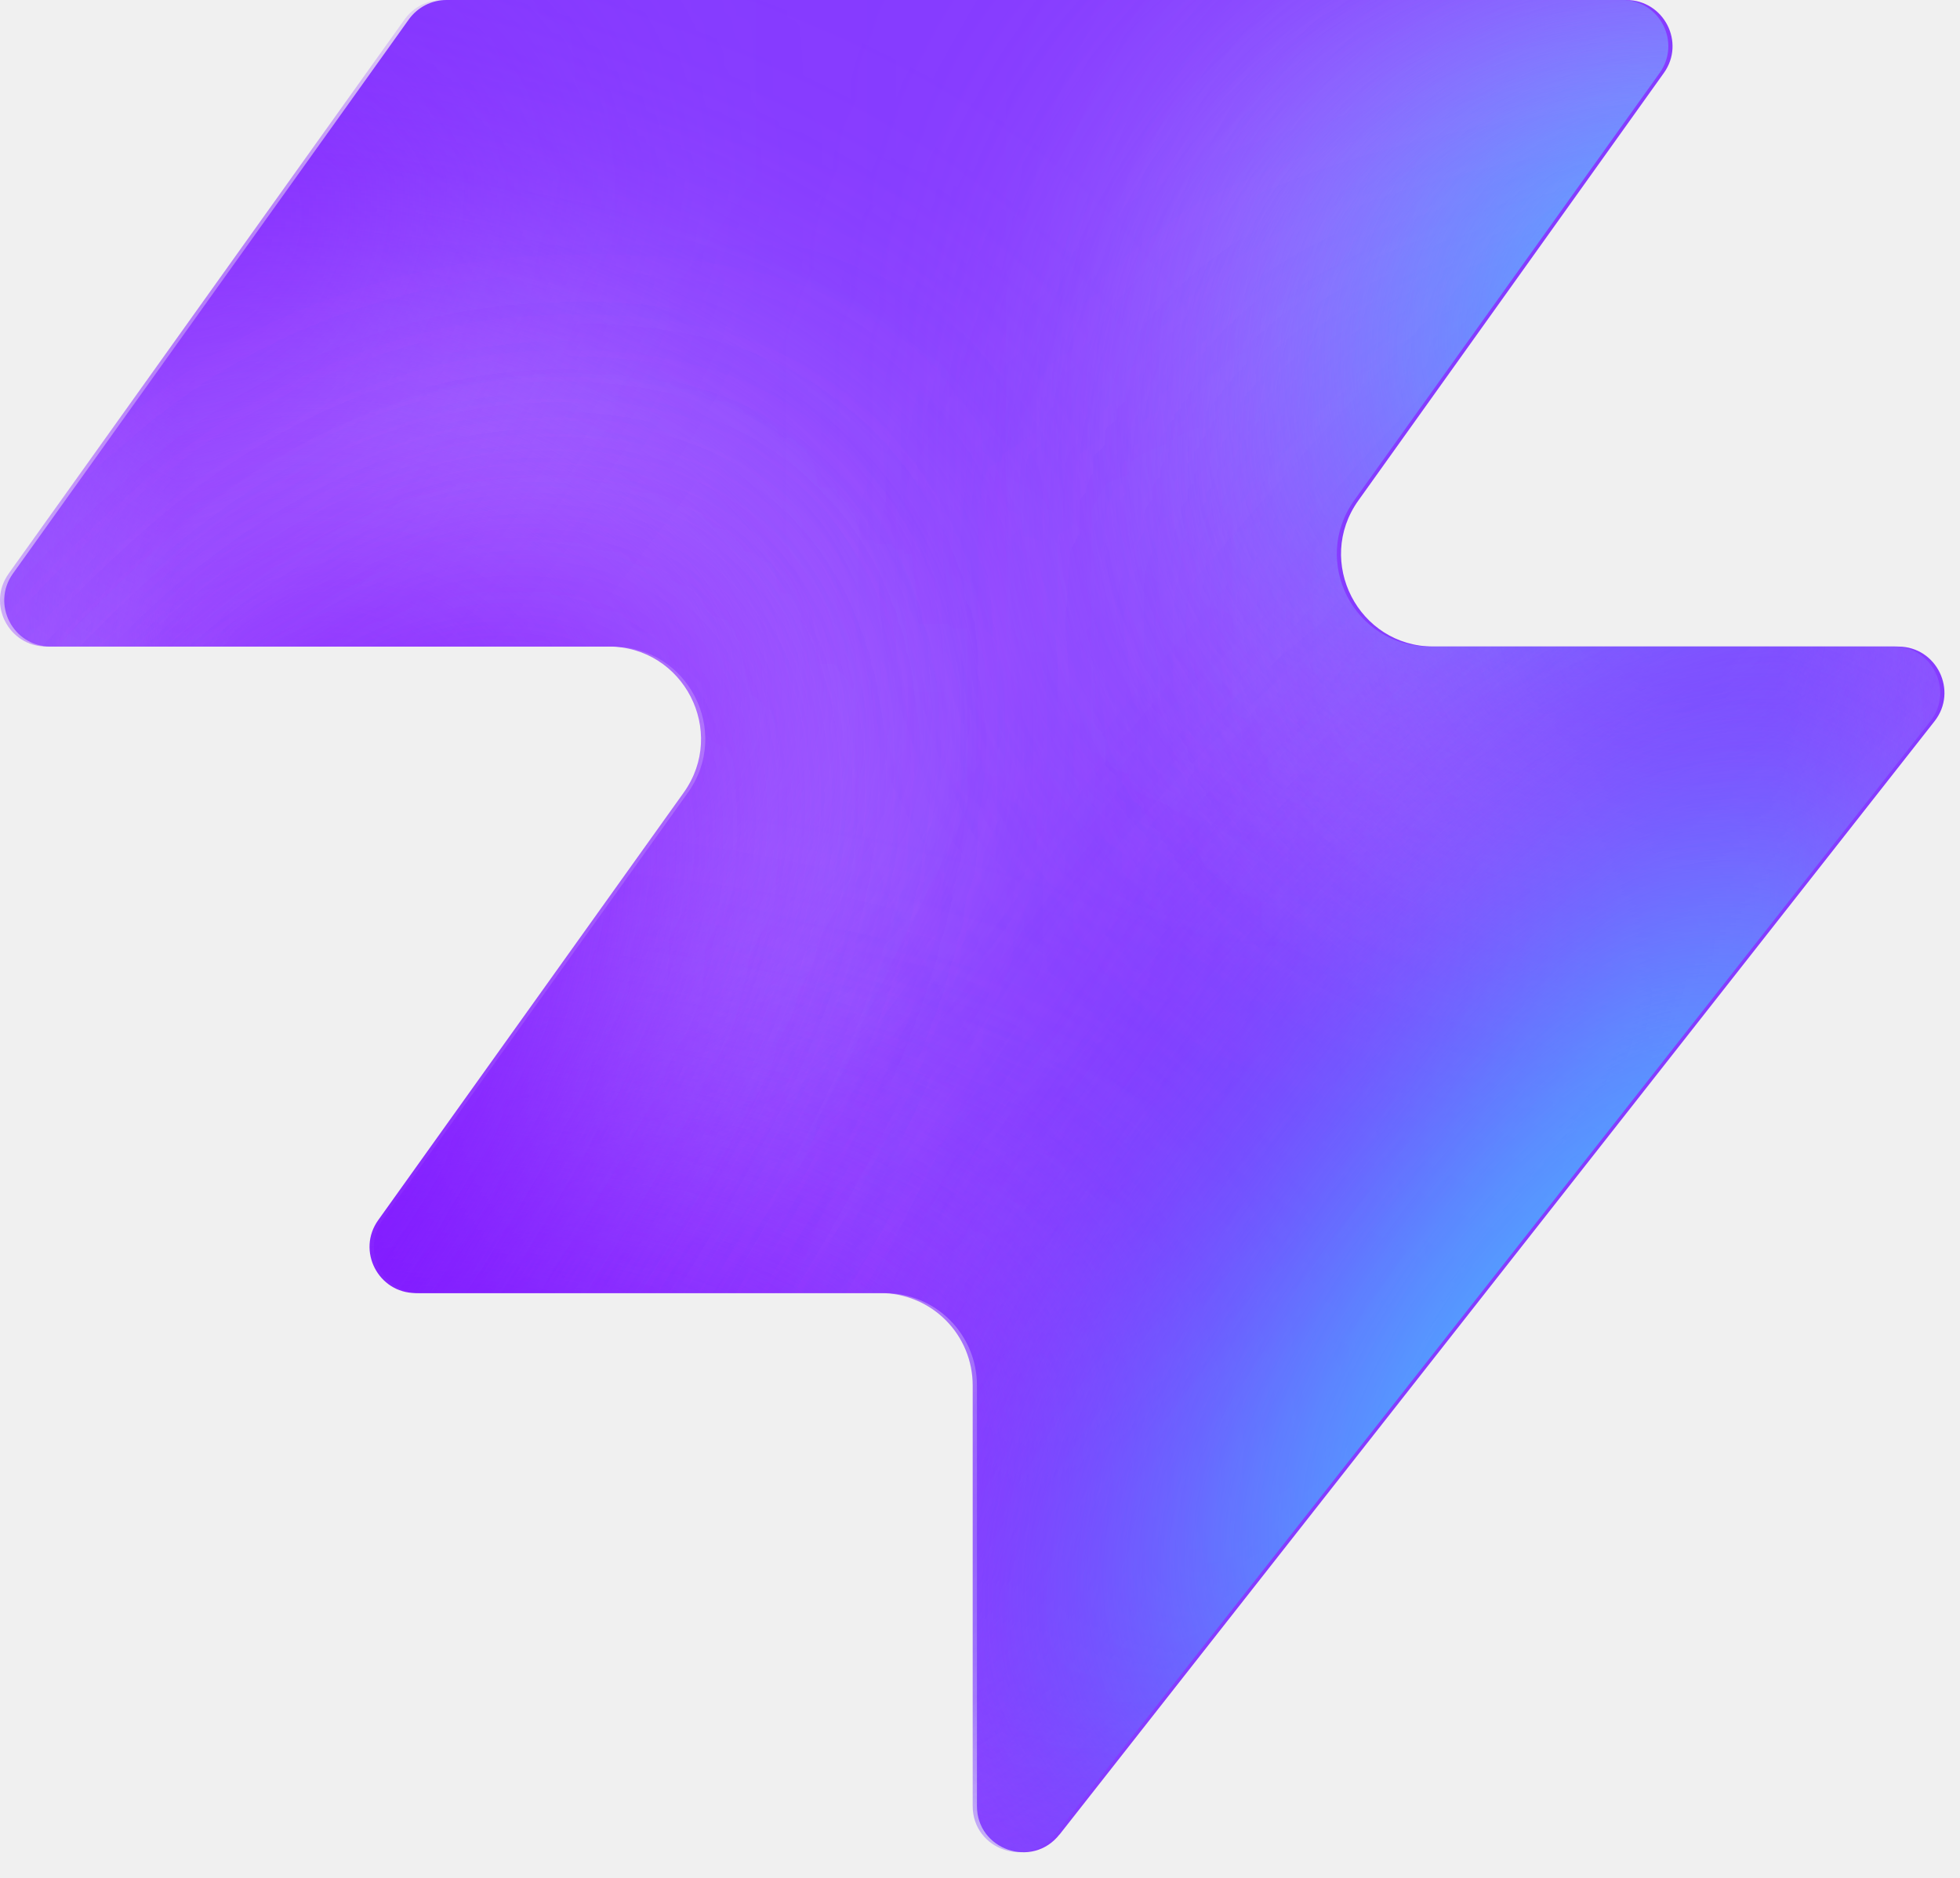
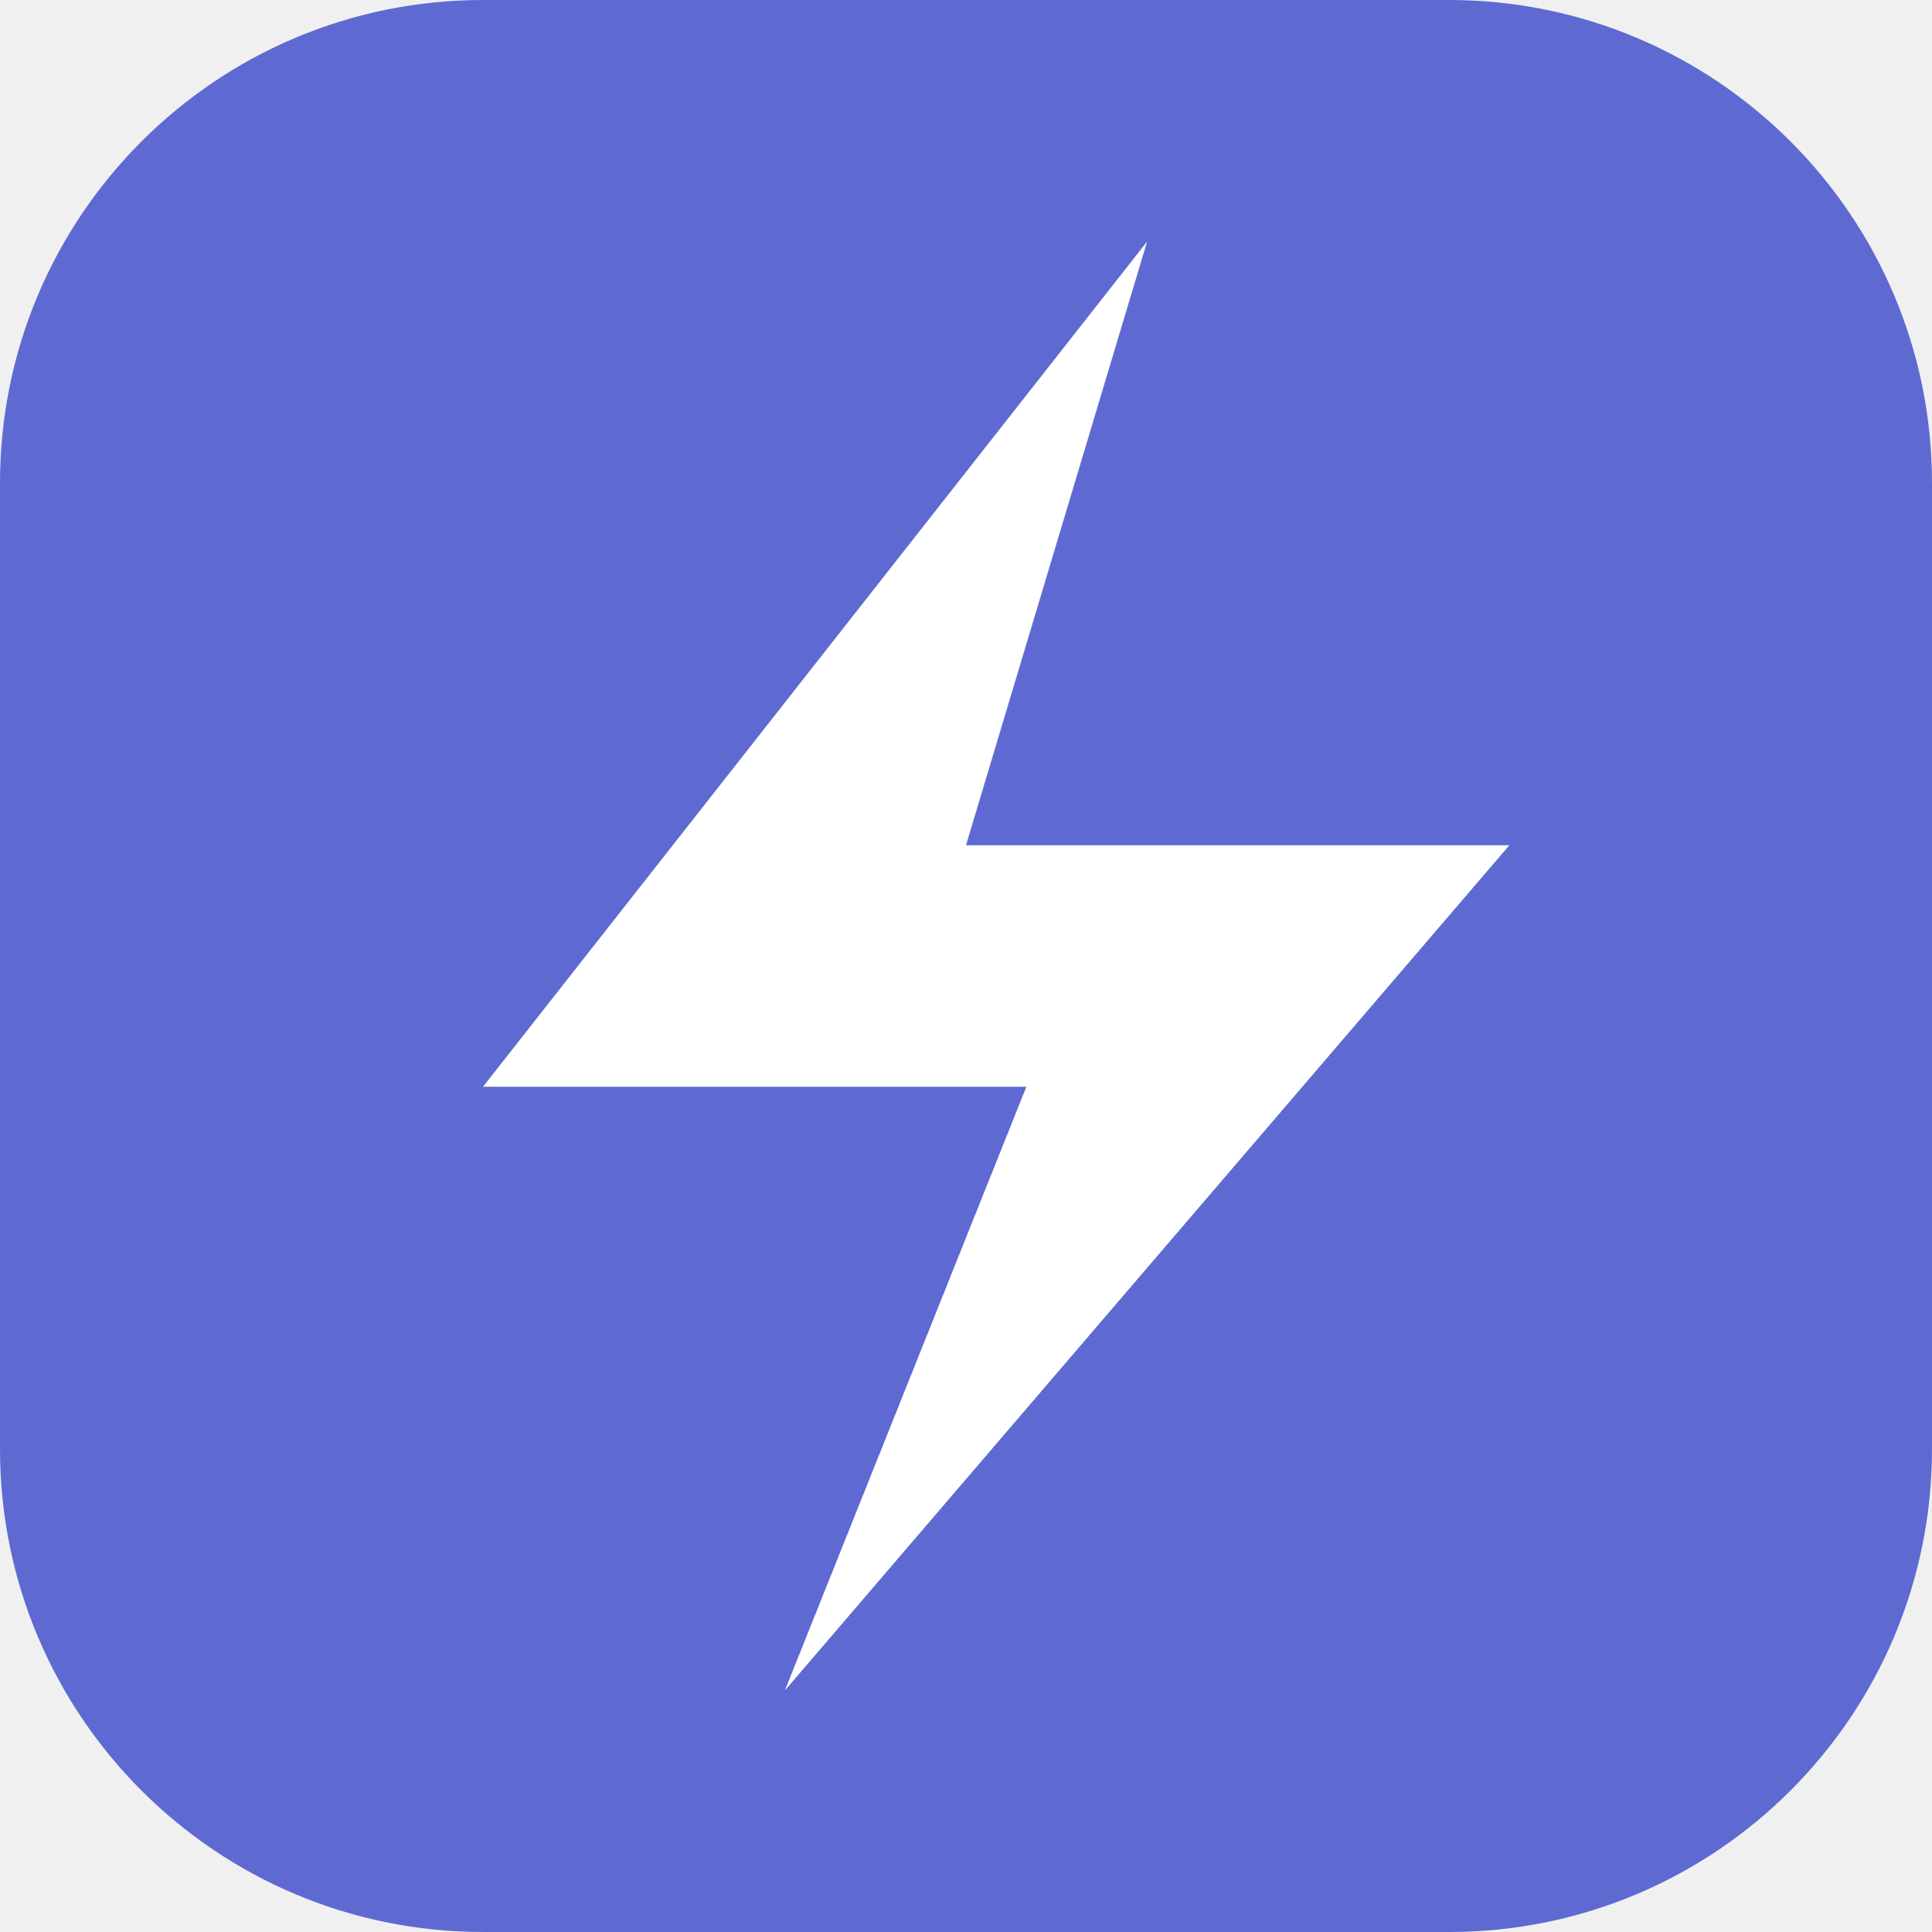
- <svg xmlns="http://www.w3.org/2000/svg" width="48" height="46" fill="none" viewBox="0 0 48 46">
-   <path fill="#863bff" d="M25.946 44.938c-.664.845-2.021.375-2.021-.698V33.937a2.26 2.26 0 0 0-2.262-2.262H10.287c-.92 0-1.456-1.04-.92-1.788l7.48-10.471c1.07-1.497 0-3.578-1.842-3.578H1.237c-.92 0-1.456-1.04-.92-1.788L10.013.474c.214-.297.556-.474.92-.474h28.894c.92 0 1.456 1.04.92 1.788l-7.48 10.471c-1.07 1.498 0 3.579 1.842 3.579h11.377c.943 0 1.473 1.088.89 1.83L25.947 44.94z" style="fill:#863bff;fill:color(display-p3 .525 .23 1);fill-opacity:1" />
-   <mask id="a" width="48" height="46" x="0" y="0" maskUnits="userSpaceOnUse" style="mask-type:alpha">
-     <path fill="#000" d="M25.842 44.938c-.664.844-2.021.375-2.021-.698V33.937a2.26 2.26 0 0 0-2.262-2.262H10.183c-.92 0-1.456-1.04-.92-1.788l7.48-10.471c1.07-1.498 0-3.579-1.842-3.579H1.133c-.92 0-1.456-1.04-.92-1.787L9.91.473c.214-.297.556-.474.92-.474h28.894c.92 0 1.456 1.04.92 1.788l-7.48 10.471c-1.07 1.498 0 3.578 1.842 3.578h11.377c.943 0 1.473 1.088.89 1.832L25.843 44.94z" style="fill:#000;fill-opacity:1" />
-   </mask>
-   <g mask="url(#a)">
-     <g filter="url(#b)">
-       <ellipse cx="5.508" cy="14.704" fill="#ede6ff" rx="5.508" ry="14.704" style="fill:#ede6ff;fill:color(display-p3 .927 .903 1);fill-opacity:1" transform="matrix(.00324 1 1 -.00324 -4.47 31.516)" />
-     </g>
-     <g filter="url(#c)">
-       <ellipse cx="10.399" cy="29.851" fill="#ede6ff" rx="10.399" ry="29.851" style="fill:#ede6ff;fill:color(display-p3 .927 .903 1);fill-opacity:1" transform="matrix(.00324 1 1 -.00324 -39.328 7.883)" />
-     </g>
-     <g filter="url(#d)">
-       <ellipse cx="5.508" cy="30.487" fill="#7e14ff" rx="5.508" ry="30.487" style="fill:#7e14ff;fill:color(display-p3 .492 .077 1);fill-opacity:1" transform="rotate(89.814 -25.913 -14.639)scale(1 -1)" />
-     </g>
-     <g filter="url(#e)">
-       <ellipse cx="5.508" cy="30.599" fill="#7e14ff" rx="5.508" ry="30.599" style="fill:#7e14ff;fill:color(display-p3 .492 .077 1);fill-opacity:1" transform="rotate(89.814 -32.644 -3.334)scale(1 -1)" />
-     </g>
-     <g filter="url(#f)">
-       <ellipse cx="5.508" cy="30.599" fill="#7e14ff" rx="5.508" ry="30.599" style="fill:#7e14ff;fill:color(display-p3 .492 .077 1);fill-opacity:1" transform="matrix(.00324 1 1 -.00324 -34.34 30.47)" />
-     </g>
-     <g filter="url(#g)">
-       <ellipse cx="14.072" cy="22.078" fill="#ede6ff" rx="14.072" ry="22.078" style="fill:#ede6ff;fill:color(display-p3 .927 .903 1);fill-opacity:1" transform="rotate(93.35 24.506 48.493)scale(-1 1)" />
-     </g>
-     <g filter="url(#h)">
-       <ellipse cx="3.47" cy="21.501" fill="#7e14ff" rx="3.47" ry="21.501" style="fill:#7e14ff;fill:color(display-p3 .492 .077 1);fill-opacity:1" transform="rotate(89.009 28.708 47.59)scale(-1 1)" />
-     </g>
-     <g filter="url(#i)">
-       <ellipse cx="3.47" cy="21.501" fill="#7e14ff" rx="3.47" ry="21.501" style="fill:#7e14ff;fill:color(display-p3 .492 .077 1);fill-opacity:1" transform="rotate(89.009 28.708 47.59)scale(-1 1)" />
-     </g>
-     <g filter="url(#j)">
-       <ellipse cx=".387" cy="8.972" fill="#7e14ff" rx="4.407" ry="29.108" style="fill:#7e14ff;fill:color(display-p3 .492 .077 1);fill-opacity:1" transform="rotate(39.51 .387 8.972)" />
-     </g>
-     <g filter="url(#k)">
-       <ellipse cx="47.523" cy="-6.092" fill="#7e14ff" rx="4.407" ry="29.108" style="fill:#7e14ff;fill:color(display-p3 .492 .077 1);fill-opacity:1" transform="rotate(37.892 47.523 -6.092)" />
-     </g>
-     <g filter="url(#l)">
-       <ellipse cx="41.412" cy="6.333" fill="#47bfff" rx="5.971" ry="9.665" style="fill:#47bfff;fill:color(display-p3 .28 .748 1);fill-opacity:1" transform="rotate(37.892 41.412 6.333)" />
-     </g>
-     <g filter="url(#m)">
-       <ellipse cx="-1.879" cy="38.332" fill="#7e14ff" rx="4.407" ry="29.108" style="fill:#7e14ff;fill:color(display-p3 .492 .077 1);fill-opacity:1" transform="rotate(37.892 -1.88 38.332)" />
-     </g>
-     <g filter="url(#n)">
-       <ellipse cx="-1.879" cy="38.332" fill="#7e14ff" rx="4.407" ry="29.108" style="fill:#7e14ff;fill:color(display-p3 .492 .077 1);fill-opacity:1" transform="rotate(37.892 -1.88 38.332)" />
-     </g>
-     <g filter="url(#o)">
-       <ellipse cx="35.651" cy="29.907" fill="#7e14ff" rx="4.407" ry="29.108" style="fill:#7e14ff;fill:color(display-p3 .492 .077 1);fill-opacity:1" transform="rotate(37.892 35.651 29.907)" />
-     </g>
-     <g filter="url(#p)">
-       <ellipse cx="38.418" cy="32.4" fill="#47bfff" rx="5.971" ry="15.297" style="fill:#47bfff;fill:color(display-p3 .28 .748 1);fill-opacity:1" transform="rotate(37.892 38.418 32.4)" />
-     </g>
-   </g>
-   <defs>
-     <filter id="b" width="60.045" height="41.654" x="-19.77" y="16.149" color-interpolation-filters="sRGB" filterUnits="userSpaceOnUse">
-       <feFlood flood-opacity="0" result="BackgroundImageFix" />
-       <feBlend in="SourceGraphic" in2="BackgroundImageFix" result="shape" />
-       <feGaussianBlur result="effect1_foregroundBlur_2002_17158" stdDeviation="7.659" />
-     </filter>
-     <filter id="c" width="90.34" height="51.437" x="-54.613" y="-7.533" color-interpolation-filters="sRGB" filterUnits="userSpaceOnUse">
-       <feFlood flood-opacity="0" result="BackgroundImageFix" />
-       <feBlend in="SourceGraphic" in2="BackgroundImageFix" result="shape" />
-       <feGaussianBlur result="effect1_foregroundBlur_2002_17158" stdDeviation="7.659" />
-     </filter>
-     <filter id="d" width="79.355" height="29.4" x="-49.64" y="2.03" color-interpolation-filters="sRGB" filterUnits="userSpaceOnUse">
-       <feFlood flood-opacity="0" result="BackgroundImageFix" />
-       <feBlend in="SourceGraphic" in2="BackgroundImageFix" result="shape" />
-       <feGaussianBlur result="effect1_foregroundBlur_2002_17158" stdDeviation="4.596" />
-     </filter>
-     <filter id="e" width="79.579" height="29.4" x="-45.045" y="20.029" color-interpolation-filters="sRGB" filterUnits="userSpaceOnUse">
-       <feFlood flood-opacity="0" result="BackgroundImageFix" />
-       <feBlend in="SourceGraphic" in2="BackgroundImageFix" result="shape" />
-       <feGaussianBlur result="effect1_foregroundBlur_2002_17158" stdDeviation="4.596" />
-     </filter>
-     <filter id="f" width="79.579" height="29.4" x="-43.513" y="21.178" color-interpolation-filters="sRGB" filterUnits="userSpaceOnUse">
-       <feFlood flood-opacity="0" result="BackgroundImageFix" />
-       <feBlend in="SourceGraphic" in2="BackgroundImageFix" result="shape" />
-       <feGaussianBlur result="effect1_foregroundBlur_2002_17158" stdDeviation="4.596" />
-     </filter>
-     <filter id="g" width="74.749" height="58.852" x="15.756" y="-17.901" color-interpolation-filters="sRGB" filterUnits="userSpaceOnUse">
-       <feFlood flood-opacity="0" result="BackgroundImageFix" />
-       <feBlend in="SourceGraphic" in2="BackgroundImageFix" result="shape" />
-       <feGaussianBlur result="effect1_foregroundBlur_2002_17158" stdDeviation="7.659" />
-     </filter>
-     <filter id="h" width="61.377" height="25.362" x="23.548" y="2.284" color-interpolation-filters="sRGB" filterUnits="userSpaceOnUse">
-       <feFlood flood-opacity="0" result="BackgroundImageFix" />
-       <feBlend in="SourceGraphic" in2="BackgroundImageFix" result="shape" />
-       <feGaussianBlur result="effect1_foregroundBlur_2002_17158" stdDeviation="4.596" />
-     </filter>
-     <filter id="i" width="61.377" height="25.362" x="23.548" y="2.284" color-interpolation-filters="sRGB" filterUnits="userSpaceOnUse">
-       <feFlood flood-opacity="0" result="BackgroundImageFix" />
-       <feBlend in="SourceGraphic" in2="BackgroundImageFix" result="shape" />
-       <feGaussianBlur result="effect1_foregroundBlur_2002_17158" stdDeviation="4.596" />
-     </filter>
-     <filter id="j" width="56.045" height="63.649" x="-27.636" y="-22.853" color-interpolation-filters="sRGB" filterUnits="userSpaceOnUse">
-       <feFlood flood-opacity="0" result="BackgroundImageFix" />
-       <feBlend in="SourceGraphic" in2="BackgroundImageFix" result="shape" />
-       <feGaussianBlur result="effect1_foregroundBlur_2002_17158" stdDeviation="4.596" />
-     </filter>
-     <filter id="k" width="54.814" height="64.646" x="20.116" y="-38.415" color-interpolation-filters="sRGB" filterUnits="userSpaceOnUse">
-       <feFlood flood-opacity="0" result="BackgroundImageFix" />
-       <feBlend in="SourceGraphic" in2="BackgroundImageFix" result="shape" />
-       <feGaussianBlur result="effect1_foregroundBlur_2002_17158" stdDeviation="4.596" />
-     </filter>
-     <filter id="l" width="33.541" height="35.313" x="24.641" y="-11.323" color-interpolation-filters="sRGB" filterUnits="userSpaceOnUse">
-       <feFlood flood-opacity="0" result="BackgroundImageFix" />
-       <feBlend in="SourceGraphic" in2="BackgroundImageFix" result="shape" />
-       <feGaussianBlur result="effect1_foregroundBlur_2002_17158" stdDeviation="4.596" />
-     </filter>
-     <filter id="m" width="54.814" height="64.646" x="-29.286" y="6.009" color-interpolation-filters="sRGB" filterUnits="userSpaceOnUse">
-       <feFlood flood-opacity="0" result="BackgroundImageFix" />
-       <feBlend in="SourceGraphic" in2="BackgroundImageFix" result="shape" />
-       <feGaussianBlur result="effect1_foregroundBlur_2002_17158" stdDeviation="4.596" />
-     </filter>
-     <filter id="n" width="54.814" height="64.646" x="-29.286" y="6.009" color-interpolation-filters="sRGB" filterUnits="userSpaceOnUse">
-       <feFlood flood-opacity="0" result="BackgroundImageFix" />
-       <feBlend in="SourceGraphic" in2="BackgroundImageFix" result="shape" />
-       <feGaussianBlur result="effect1_foregroundBlur_2002_17158" stdDeviation="4.596" />
-     </filter>
-     <filter id="o" width="54.814" height="64.646" x="8.244" y="-2.416" color-interpolation-filters="sRGB" filterUnits="userSpaceOnUse">
-       <feFlood flood-opacity="0" result="BackgroundImageFix" />
-       <feBlend in="SourceGraphic" in2="BackgroundImageFix" result="shape" />
-       <feGaussianBlur result="effect1_foregroundBlur_2002_17158" stdDeviation="4.596" />
-     </filter>
-     <filter id="p" width="39.409" height="43.623" x="18.713" y="10.588" color-interpolation-filters="sRGB" filterUnits="userSpaceOnUse">
-       <feFlood flood-opacity="0" result="BackgroundImageFix" />
-       <feBlend in="SourceGraphic" in2="BackgroundImageFix" result="shape" />
-       <feGaussianBlur result="effect1_foregroundBlur_2002_17158" stdDeviation="4.596" />
-     </filter>
-   </defs>
+ <svg xmlns="http://www.w3.org/2000/svg" width="32" height="32" viewBox="0 0 32 32">
+   <rect width="32" height="32" rx="8" fill="#5e6ad2" />
+   <path d="M19 4 L8 18 H17 L13 28 L25 14 H16 Z" fill="white" />
</svg>
